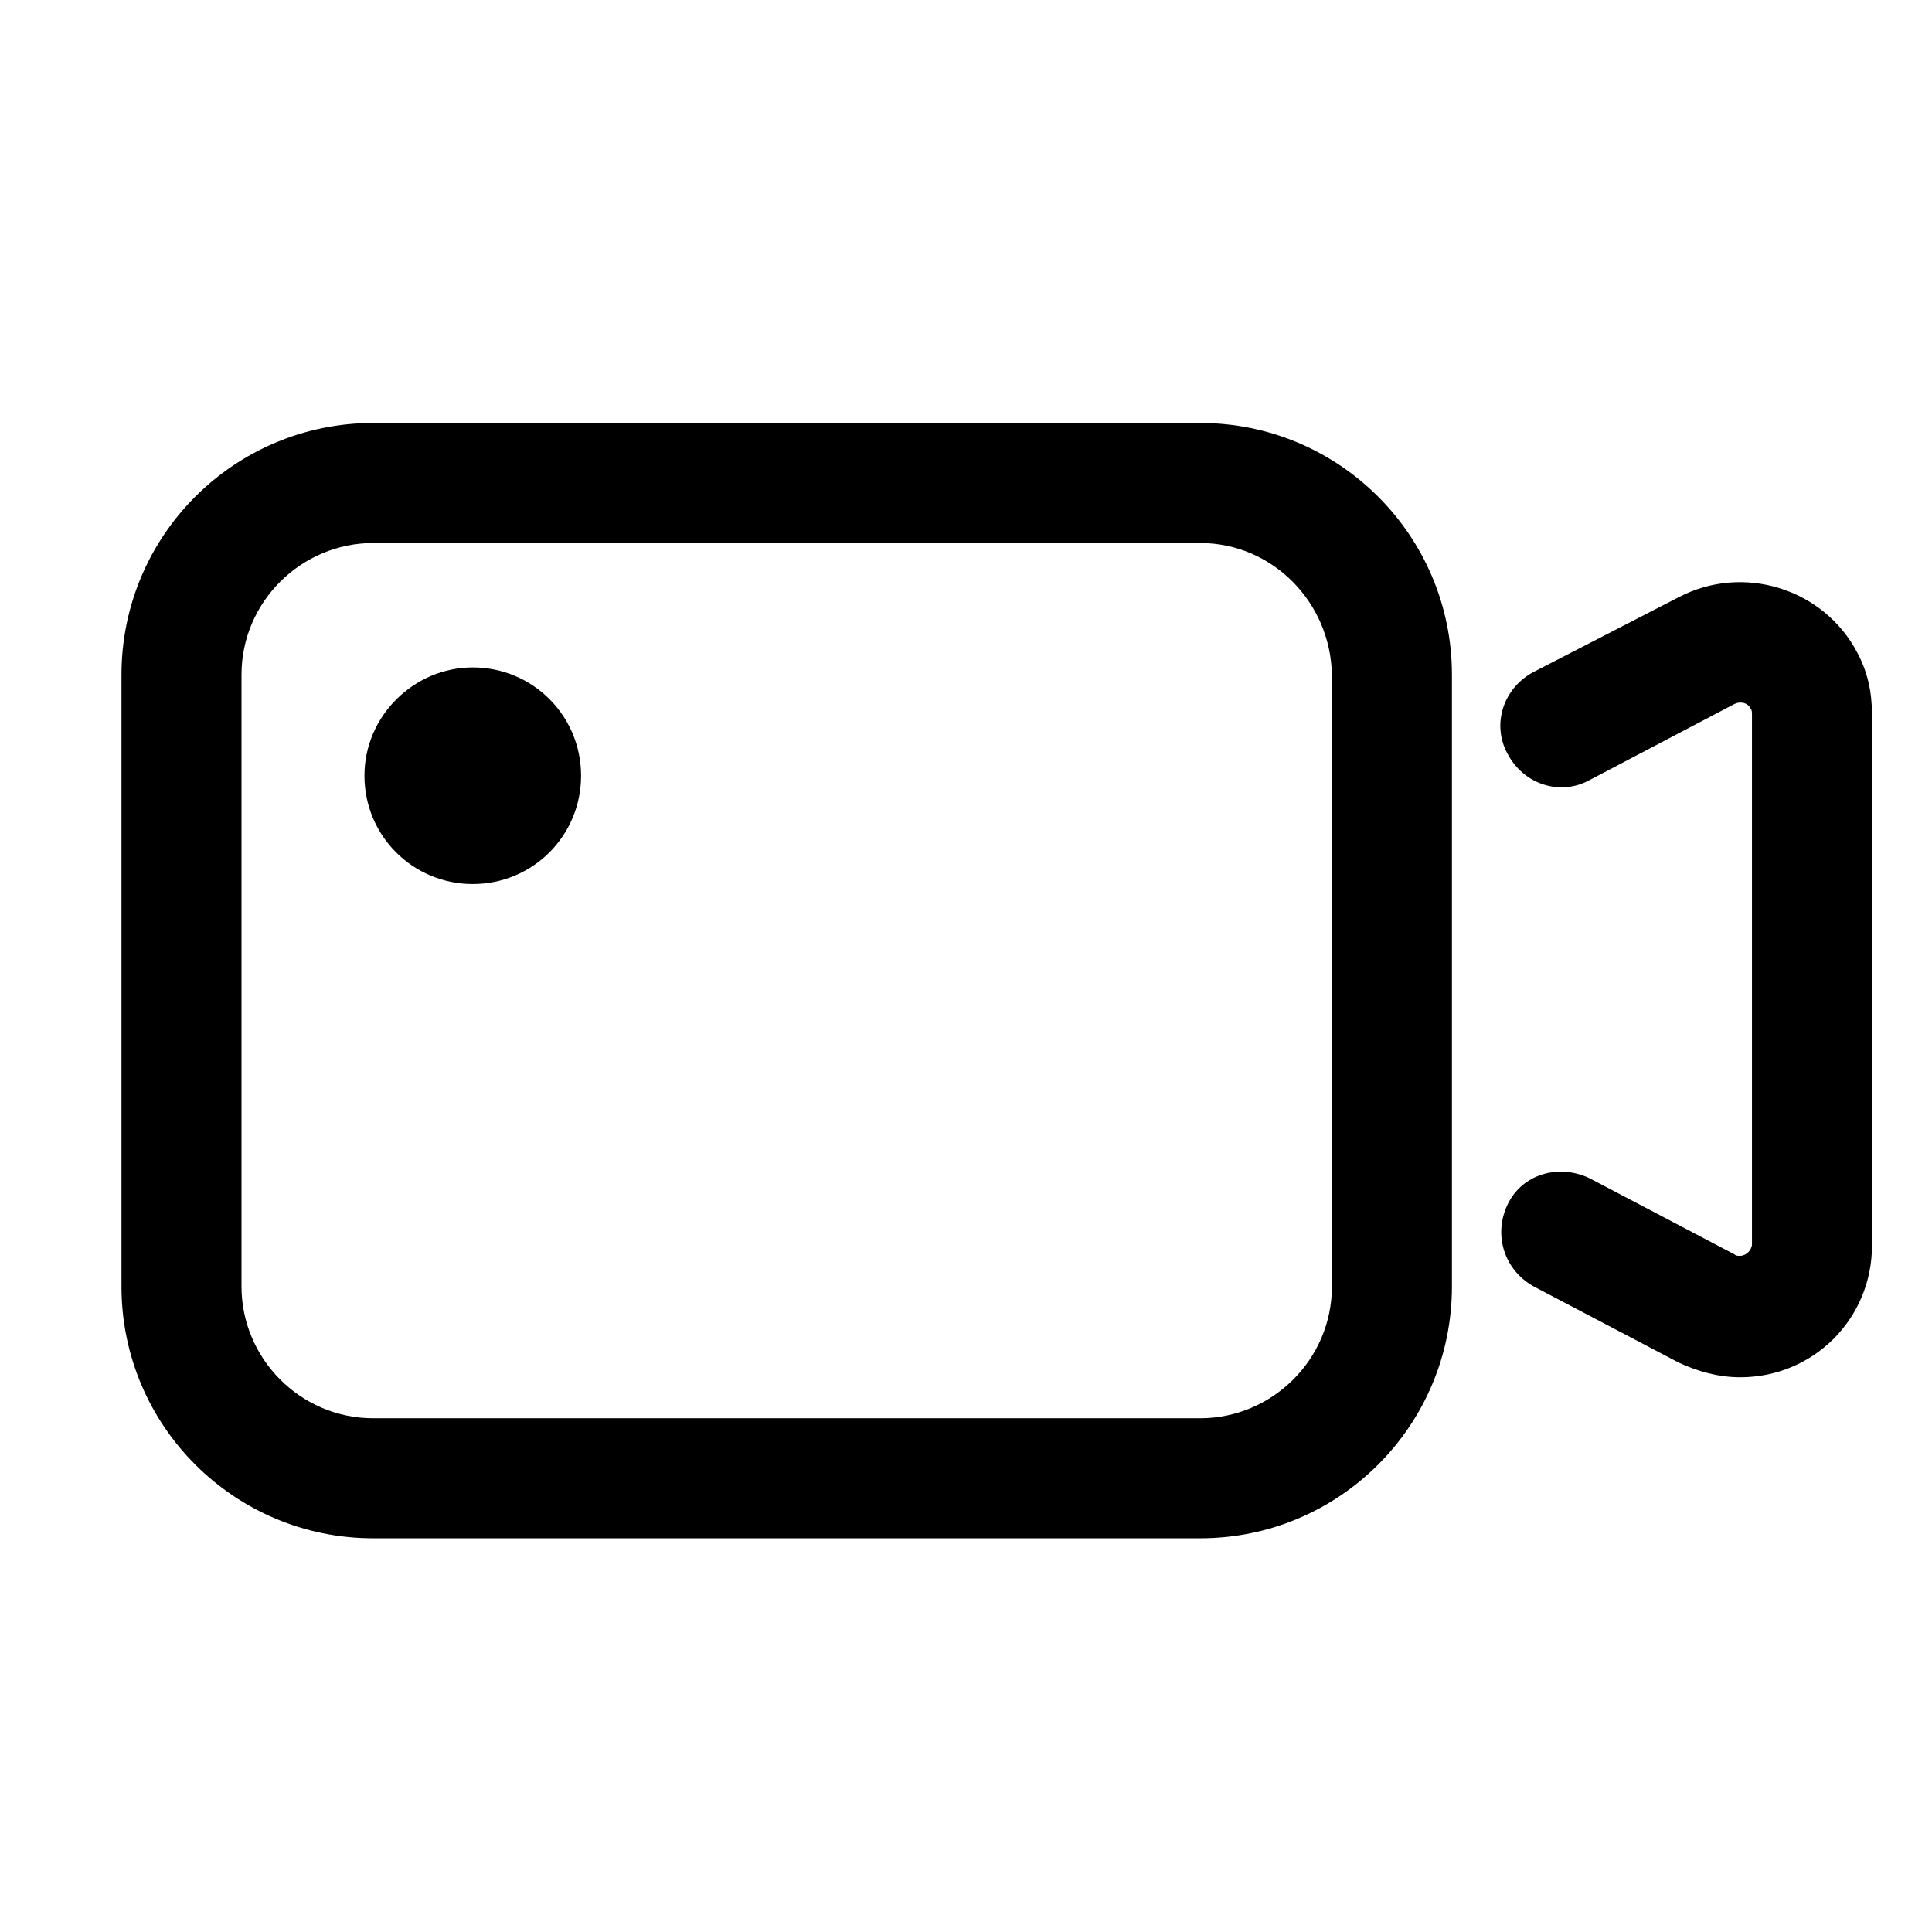
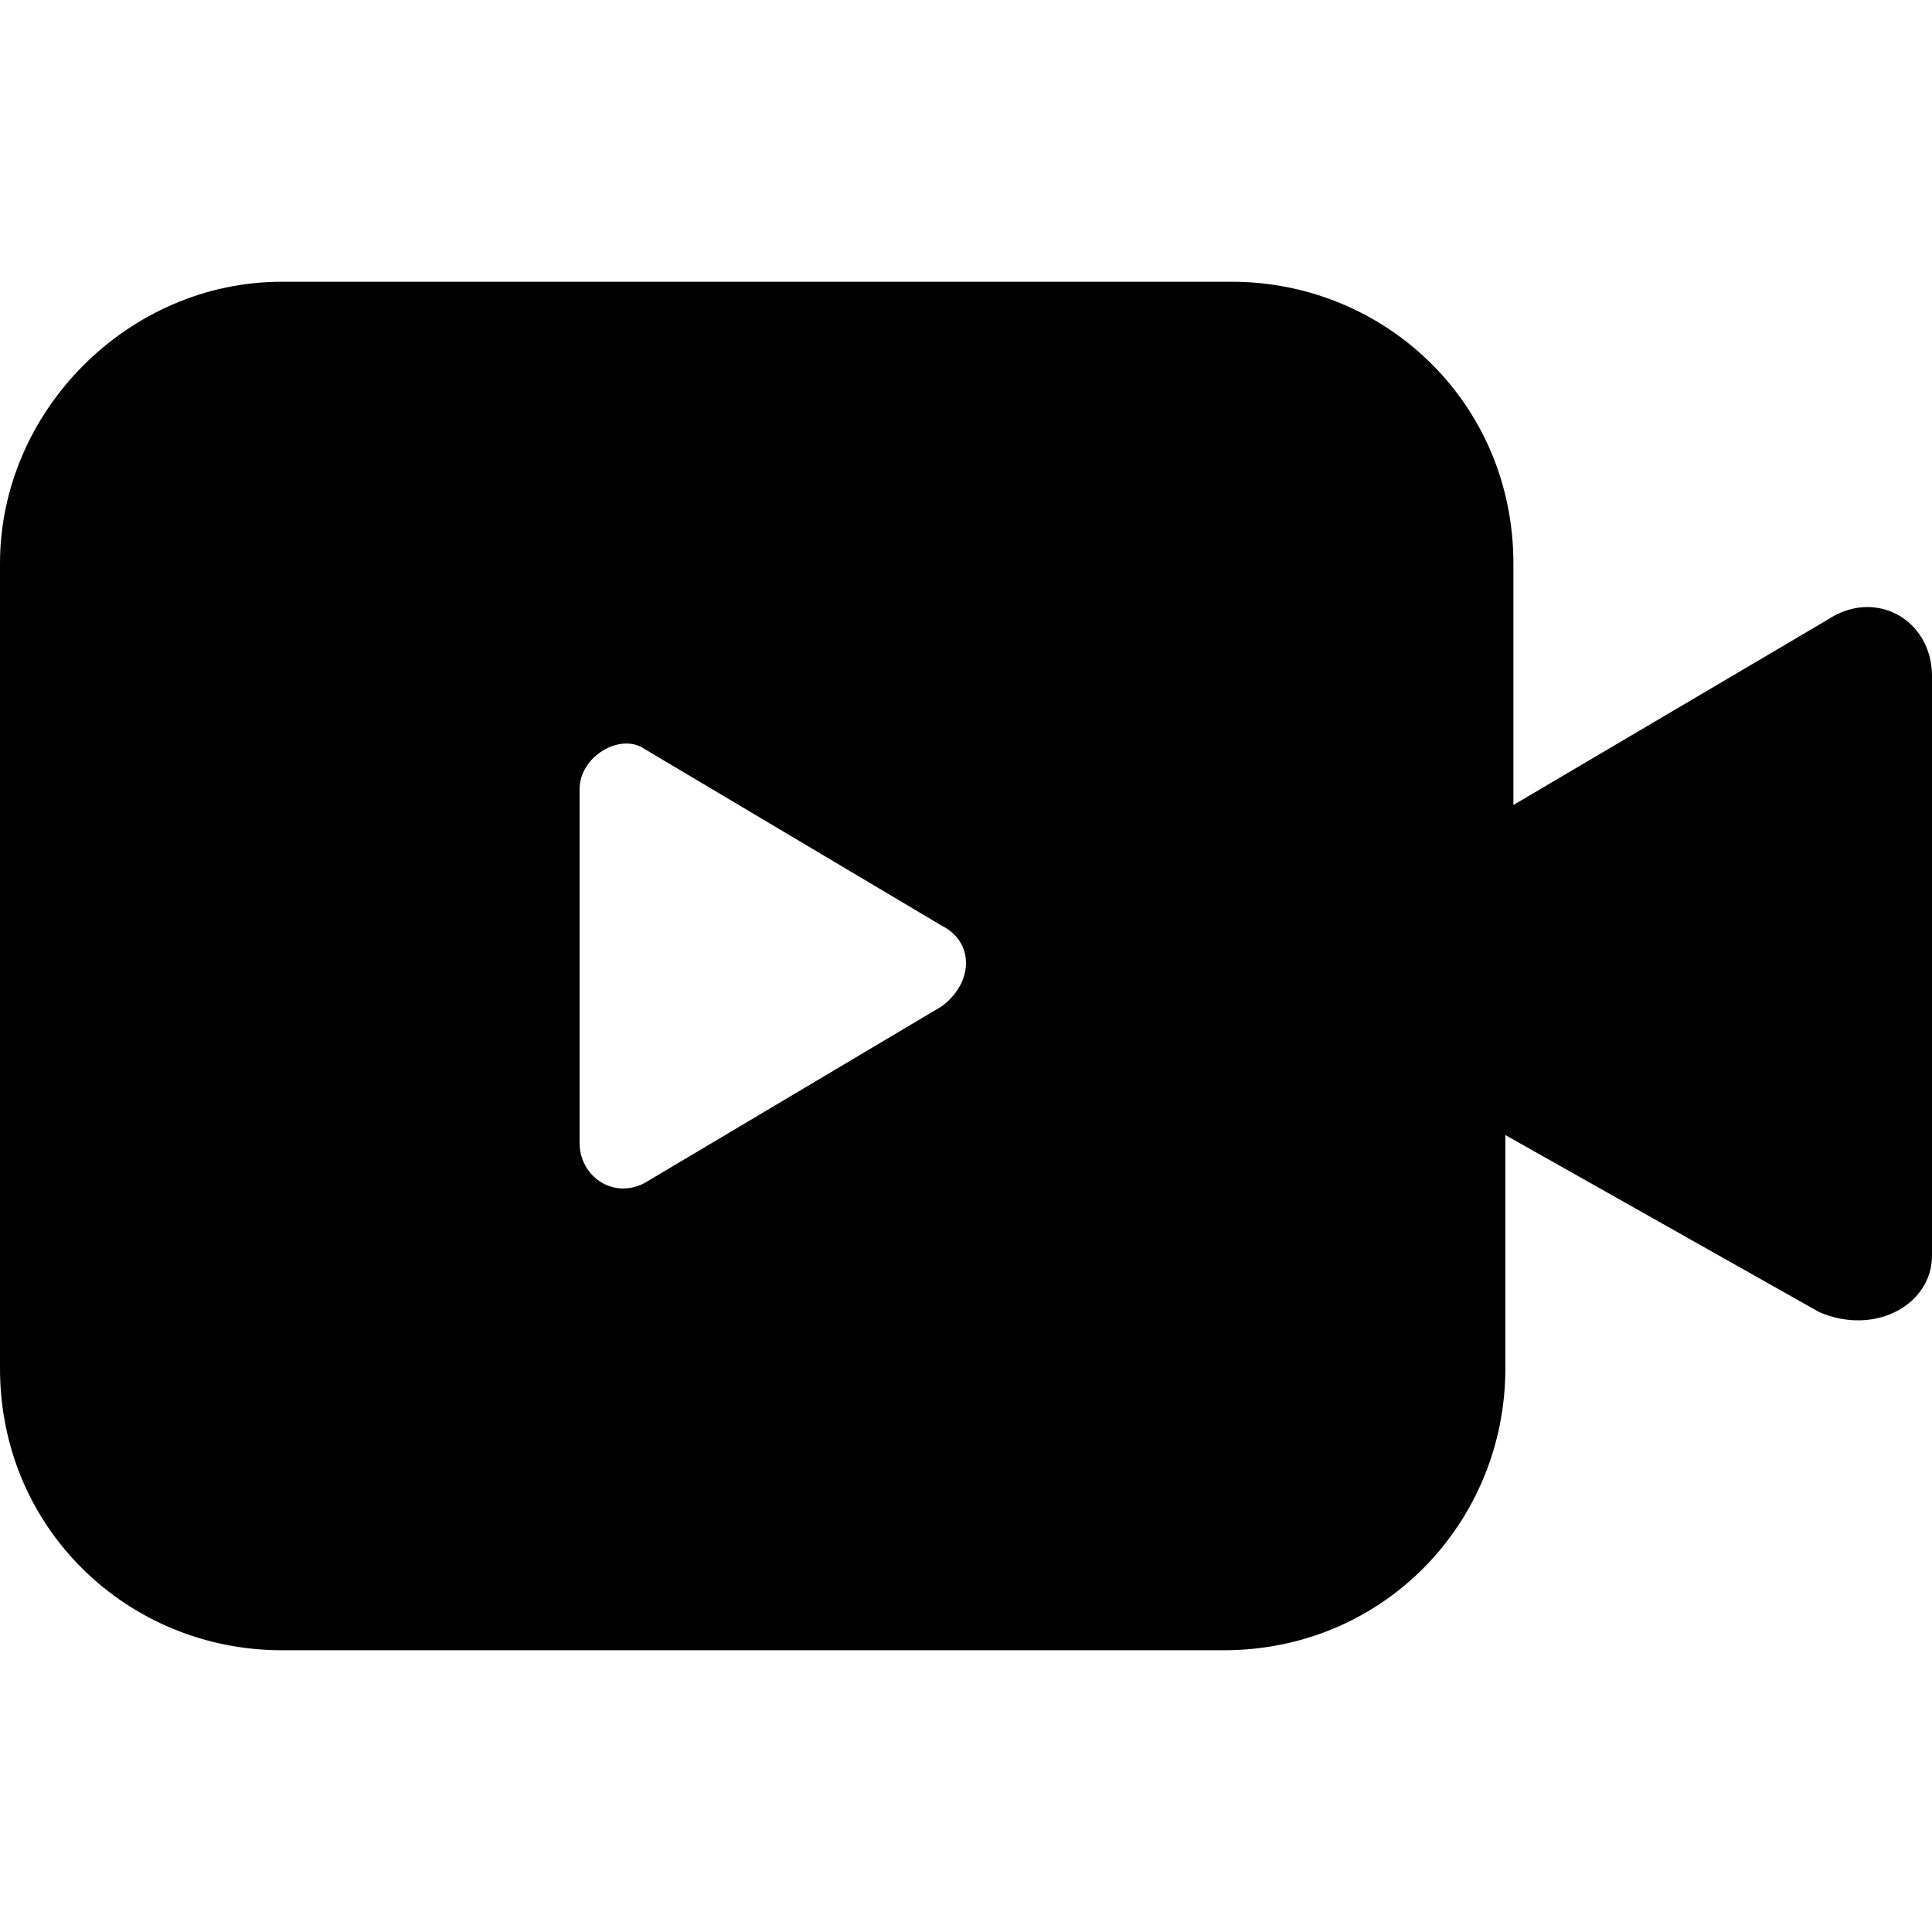
- <svg xmlns="http://www.w3.org/2000/svg" version="1.1" id="图层_1" x="0px" y="0px" viewBox="0 0 132 132" style="enable-background:new 0 0 132 132;" xml:space="preserve">
+ <svg xmlns="http://www.w3.org/2000/svg" version="1.1" id="图层_1" x="0px" y="0px" viewBox="0 0 24 24" style="enable-background:new 0 0 24 24;" xml:space="preserve">
  <style type="text/css">
- 	.st0{fill:none;}
- 	.st1{fill:currentColor;}
- </style>
-   <rect id="size" class="st0" width="132" height="132" />
-   <path id="形状结合" class="st1" d="M82,28.9c9.5,0,17.2,7.7,17.2,17.2v41.8c0,9.5-7.7,17.2-17.2,17.2H25.5  c-9.5,0-17.2-7.7-17.2-17.2V46.1c0-9.5,7.7-17.2,17.2-17.2H82z M82,37.1H25.5c-4.9,0-9,4-9,9v41.8c0,4.9,4,9,9,9H82c4.9,0,9-4,9-9  V46.1C90.9,41.1,86.9,37.1,82,37.1z M32.3,45.6c4.1,0,7.4,3.3,7.4,7.4s-3.3,7.4-7.4,7.4c-4.1,0-7.4-3.3-7.4-7.4S28.3,45.6,32.3,45.6  z M114.7,40.8c4.4-2.3,9.9-0.6,12.2,3.8c0.7,1.3,1,2.7,1,4.2v36.3c0,5-4,9-9,9c-1.5,0-2.9-0.4-4.2-1l-9.9-5.2  c-2-1.1-2.8-3.5-1.8-5.6s3.5-2.8,5.6-1.8l9.9,5.2c0.1,0.1,0.2,0.1,0.4,0.1c0.4,0,0.8-0.4,0.8-0.8V48.8c0-0.1,0-0.3-0.1-0.4  c-0.2-0.4-0.7-0.5-1.1-0.3l-9.9,5.2c-2,1.1-4.5,0.3-5.6-1.8c-1.1-2-0.3-4.5,1.8-5.6L114.7,40.8z" />
+ 	.st0{fill:currentColor;}
+ 	</style>
+   <path class="st0" d="M24,15.6V8.4c0-0.7-0.7-1.1-1.3-0.7L18.8,10V7c0-2-1.6-3.5-3.5-3.5H3.5C1.6,3.5,0,5.1,0,7v10  c0,2,1.6,3.5,3.5,3.5h11.7c2,0,3.5-1.6,3.5-3.5v-2.9l3.9,2.2C23.3,16.6,24,16.2,24,15.6z M7.2,14.2V9.8c0-0.4,0.5-0.7,0.8-0.5  l3.7,2.2c0.4,0.2,0.4,0.7,0,1L8,14.7C7.6,14.9,7.2,14.6,7.2,14.2z" />
</svg>
